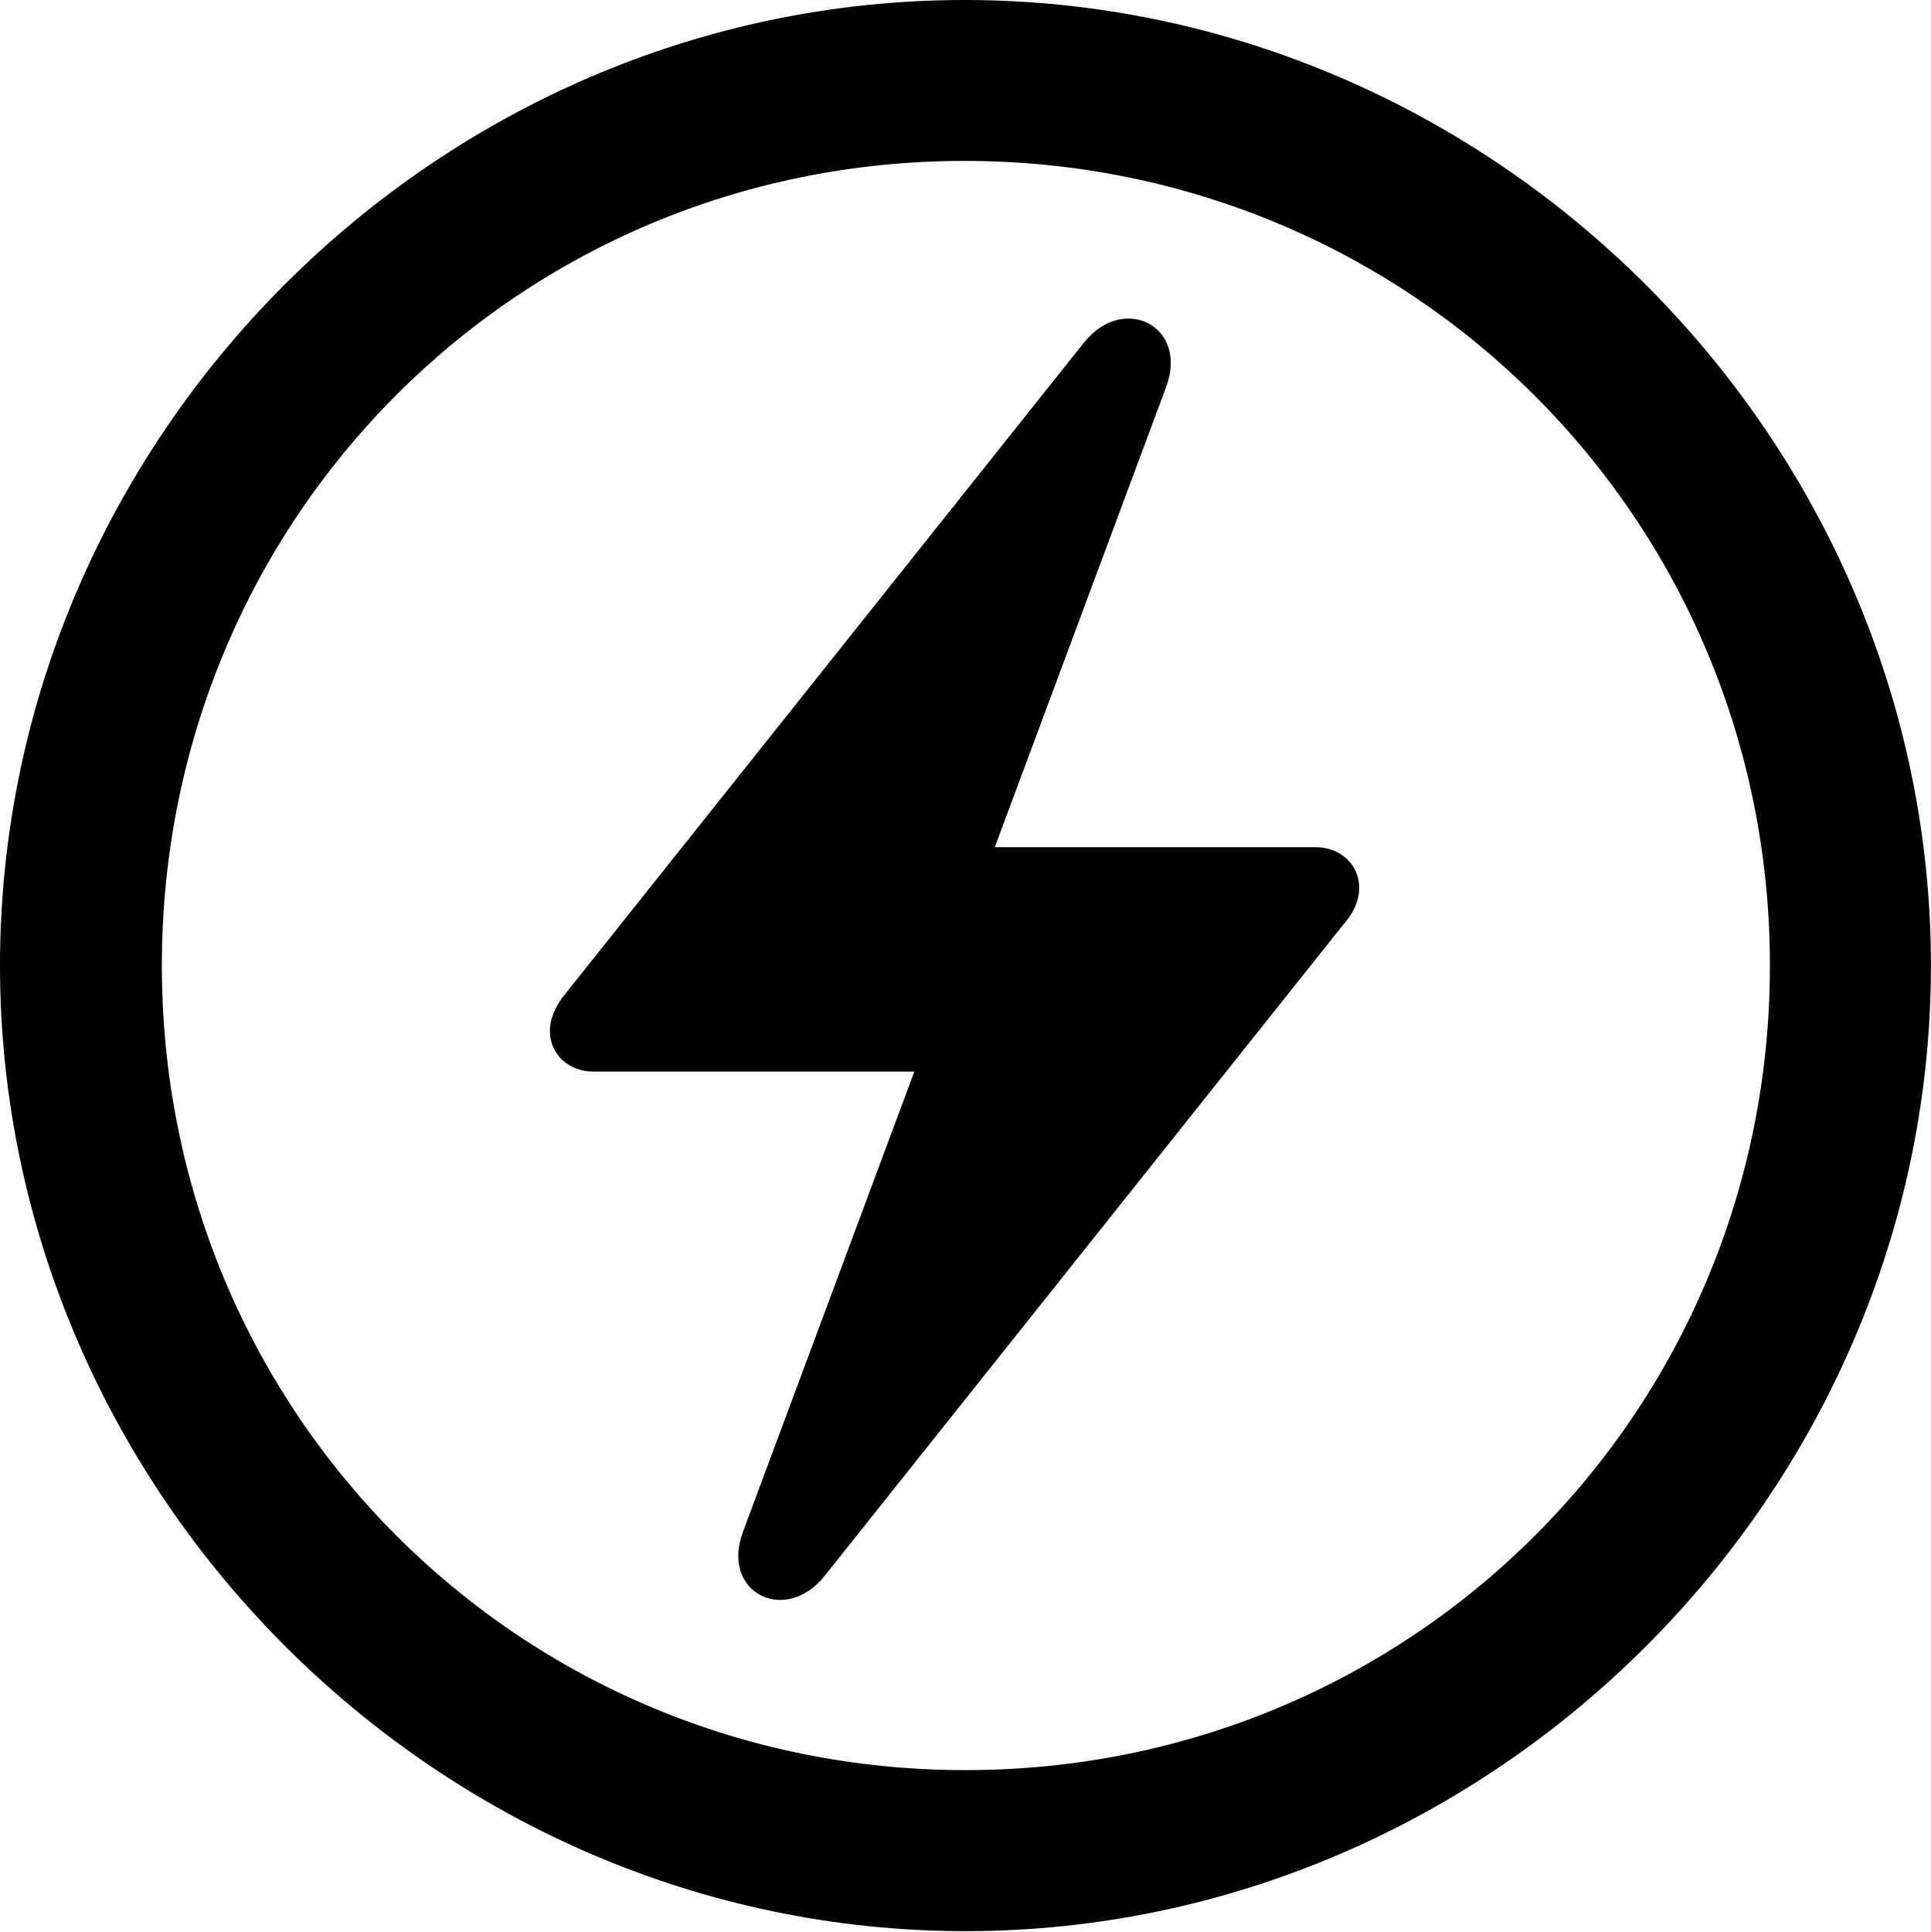
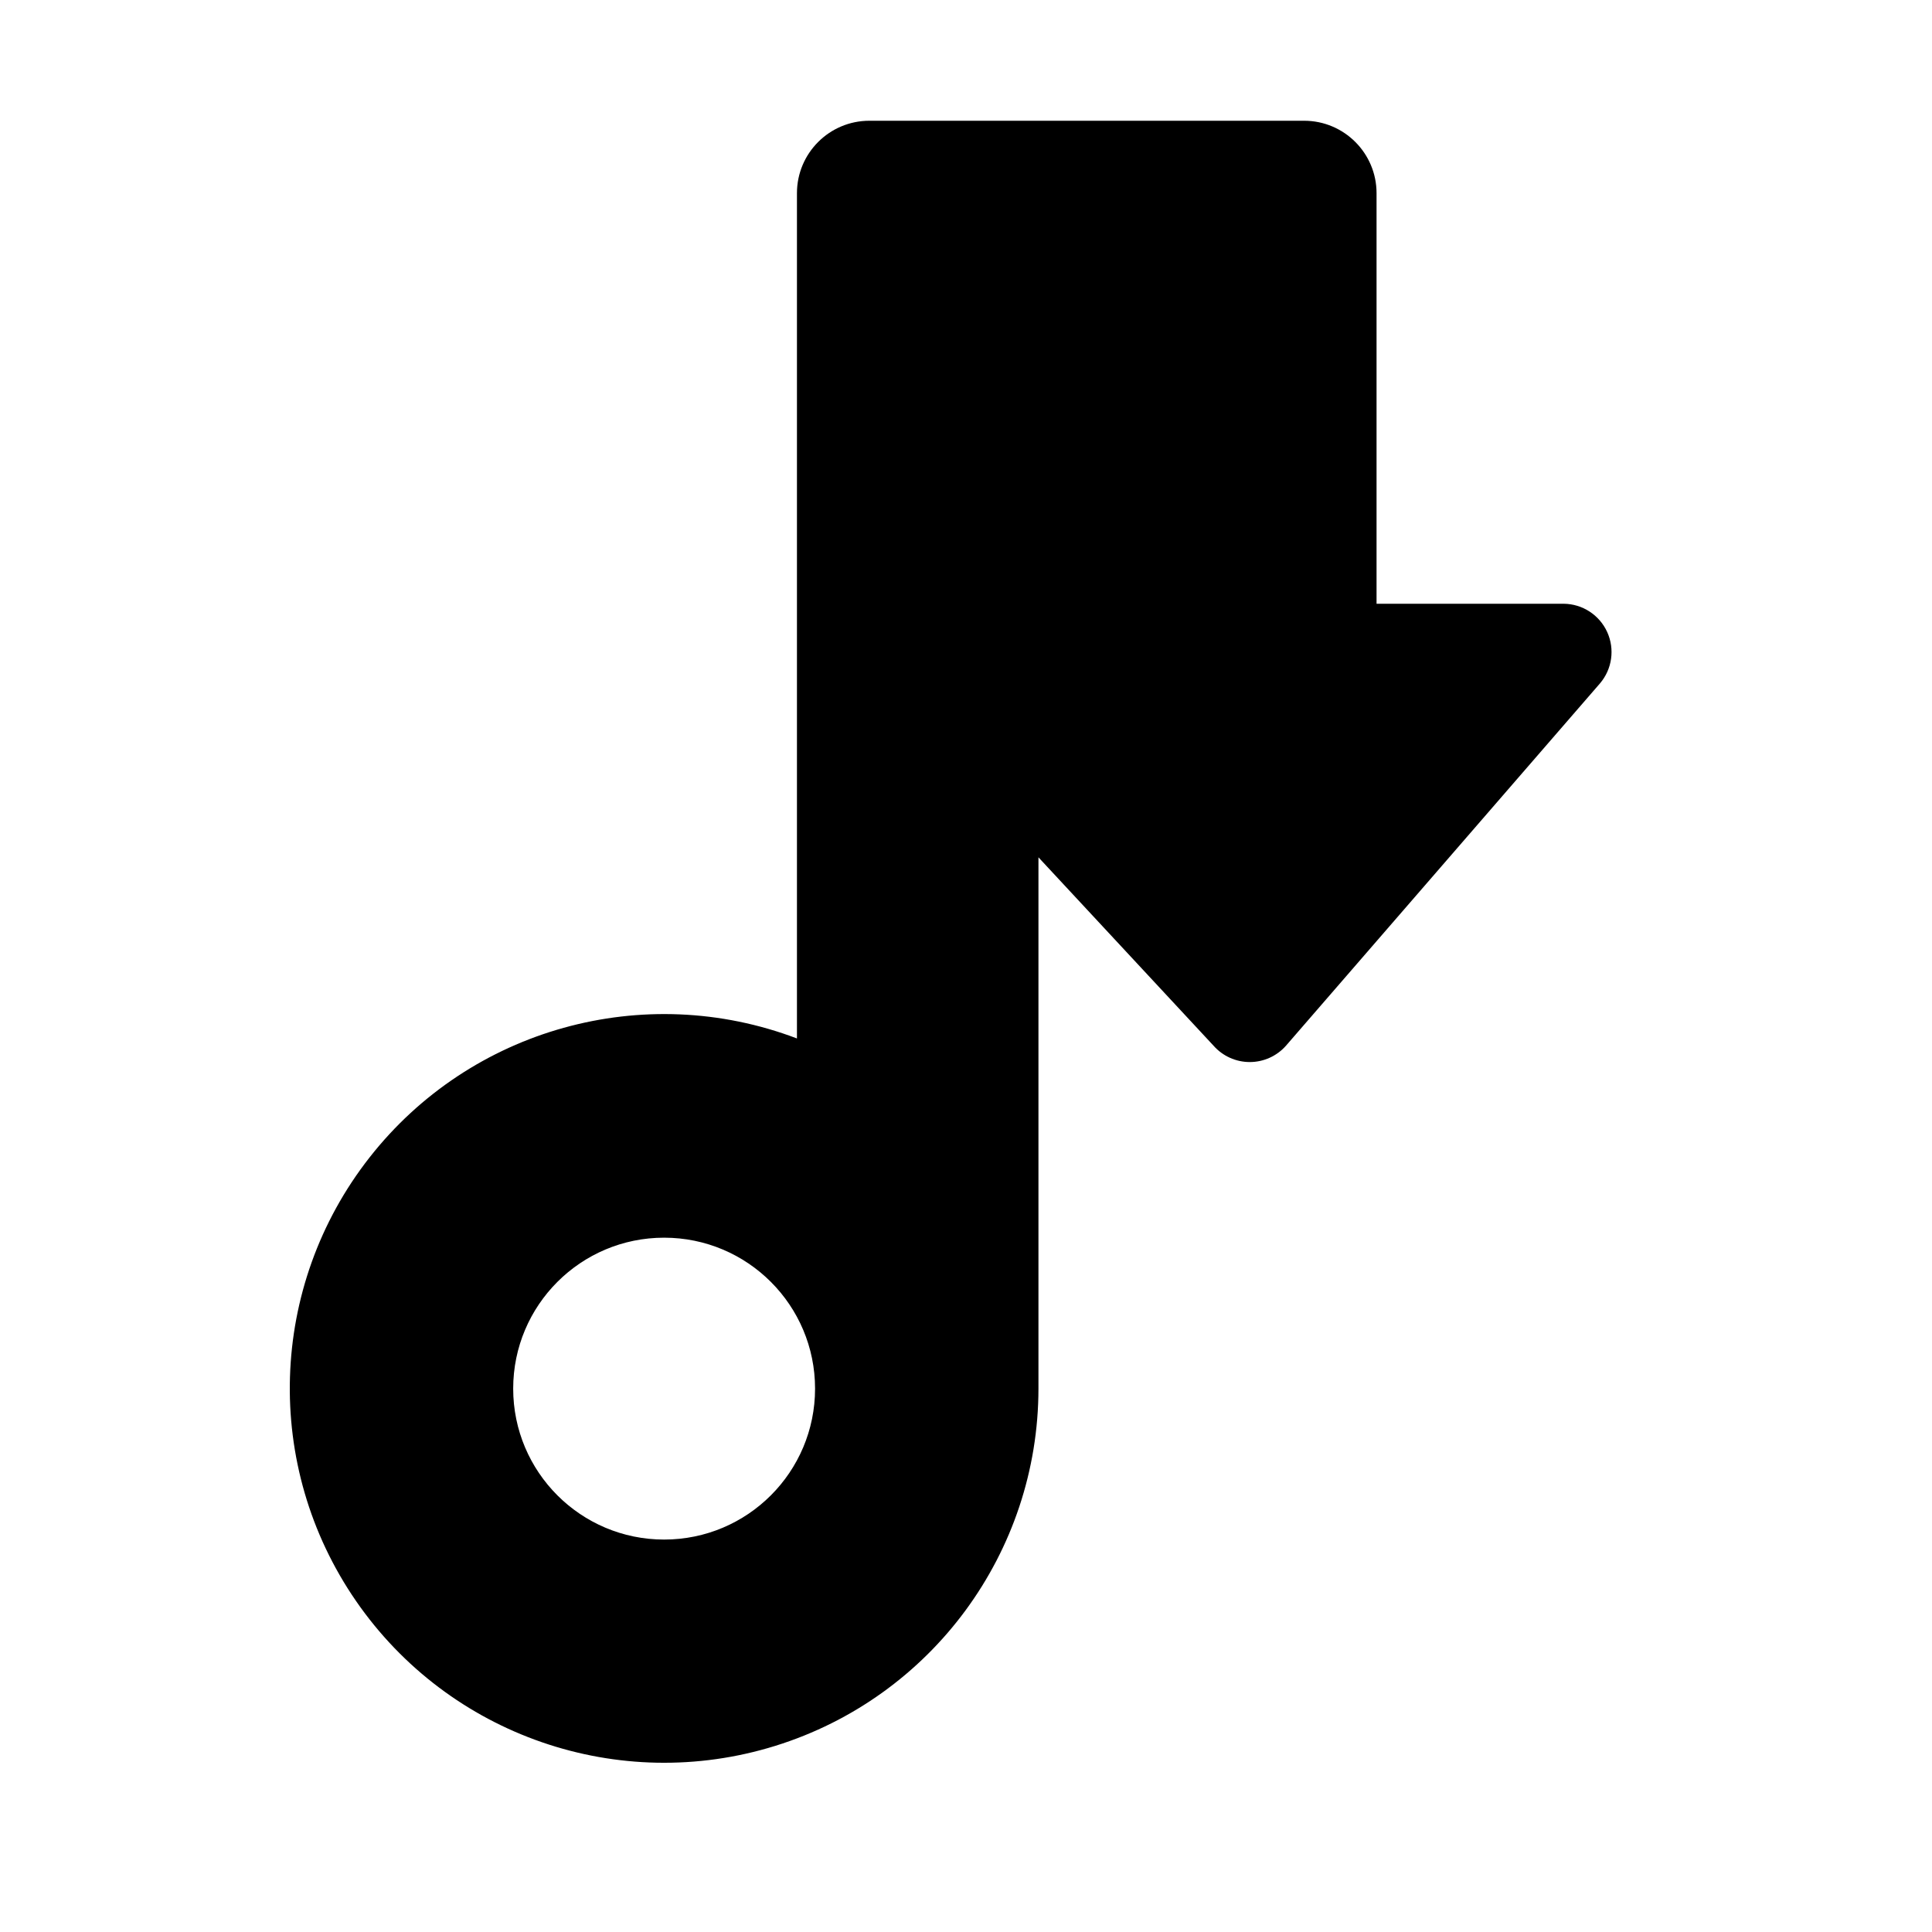
- <svg xmlns="http://www.w3.org/2000/svg" version="1.1" viewBox="0 0 15.938 15.945">
-   <path d="M7.969 15.938C12.328 15.938 15.938 12.32 15.938 7.969C15.938 3.609 12.32 0 7.961 0C3.609 0 0 3.609 0 7.969C0 12.32 3.617 15.938 7.969 15.938ZM7.969 14.609C4.281 14.609 1.336 11.656 1.336 7.969C1.336 4.281 4.273 1.328 7.961 1.328C11.648 1.328 14.609 4.281 14.609 7.969C14.609 11.656 11.656 14.609 7.969 14.609Z" />
-   <path d="M4.539 8.508C4.539 8.703 4.695 8.844 4.898 8.844L7.547 8.844L6.133 12.641C5.945 13.141 6.477 13.414 6.805 13.008L11.086 7.633C11.172 7.539 11.219 7.43 11.219 7.328C11.219 7.133 11.062 6.992 10.859 6.992L8.211 6.992L9.625 3.195C9.812 2.695 9.281 2.422 8.953 2.82L4.672 8.195C4.586 8.297 4.539 8.406 4.539 8.508Z" />
+ <svg xmlns="http://www.w3.org/2000/svg" version="1.1" viewBox="0 0 16 16">
+   <path fill-rule="evenodd" d="M6.6 1.6a.6.6 0 0 1 .6-.6h3.6a.6.6 0 0 1 .6.6V5h1.55a.4.4 0 0 1 .3.66l-2.6 3a.4.4 0 0 1-.6 0L8.6 7.1V11.5a3.1 3.1 0 1 1-2-2.9ZM6.75 11.5a1.25 1.25 0 1 1-2.5 0a1.25 1.25 0 1 1 2.5 0Z" />
</svg>
